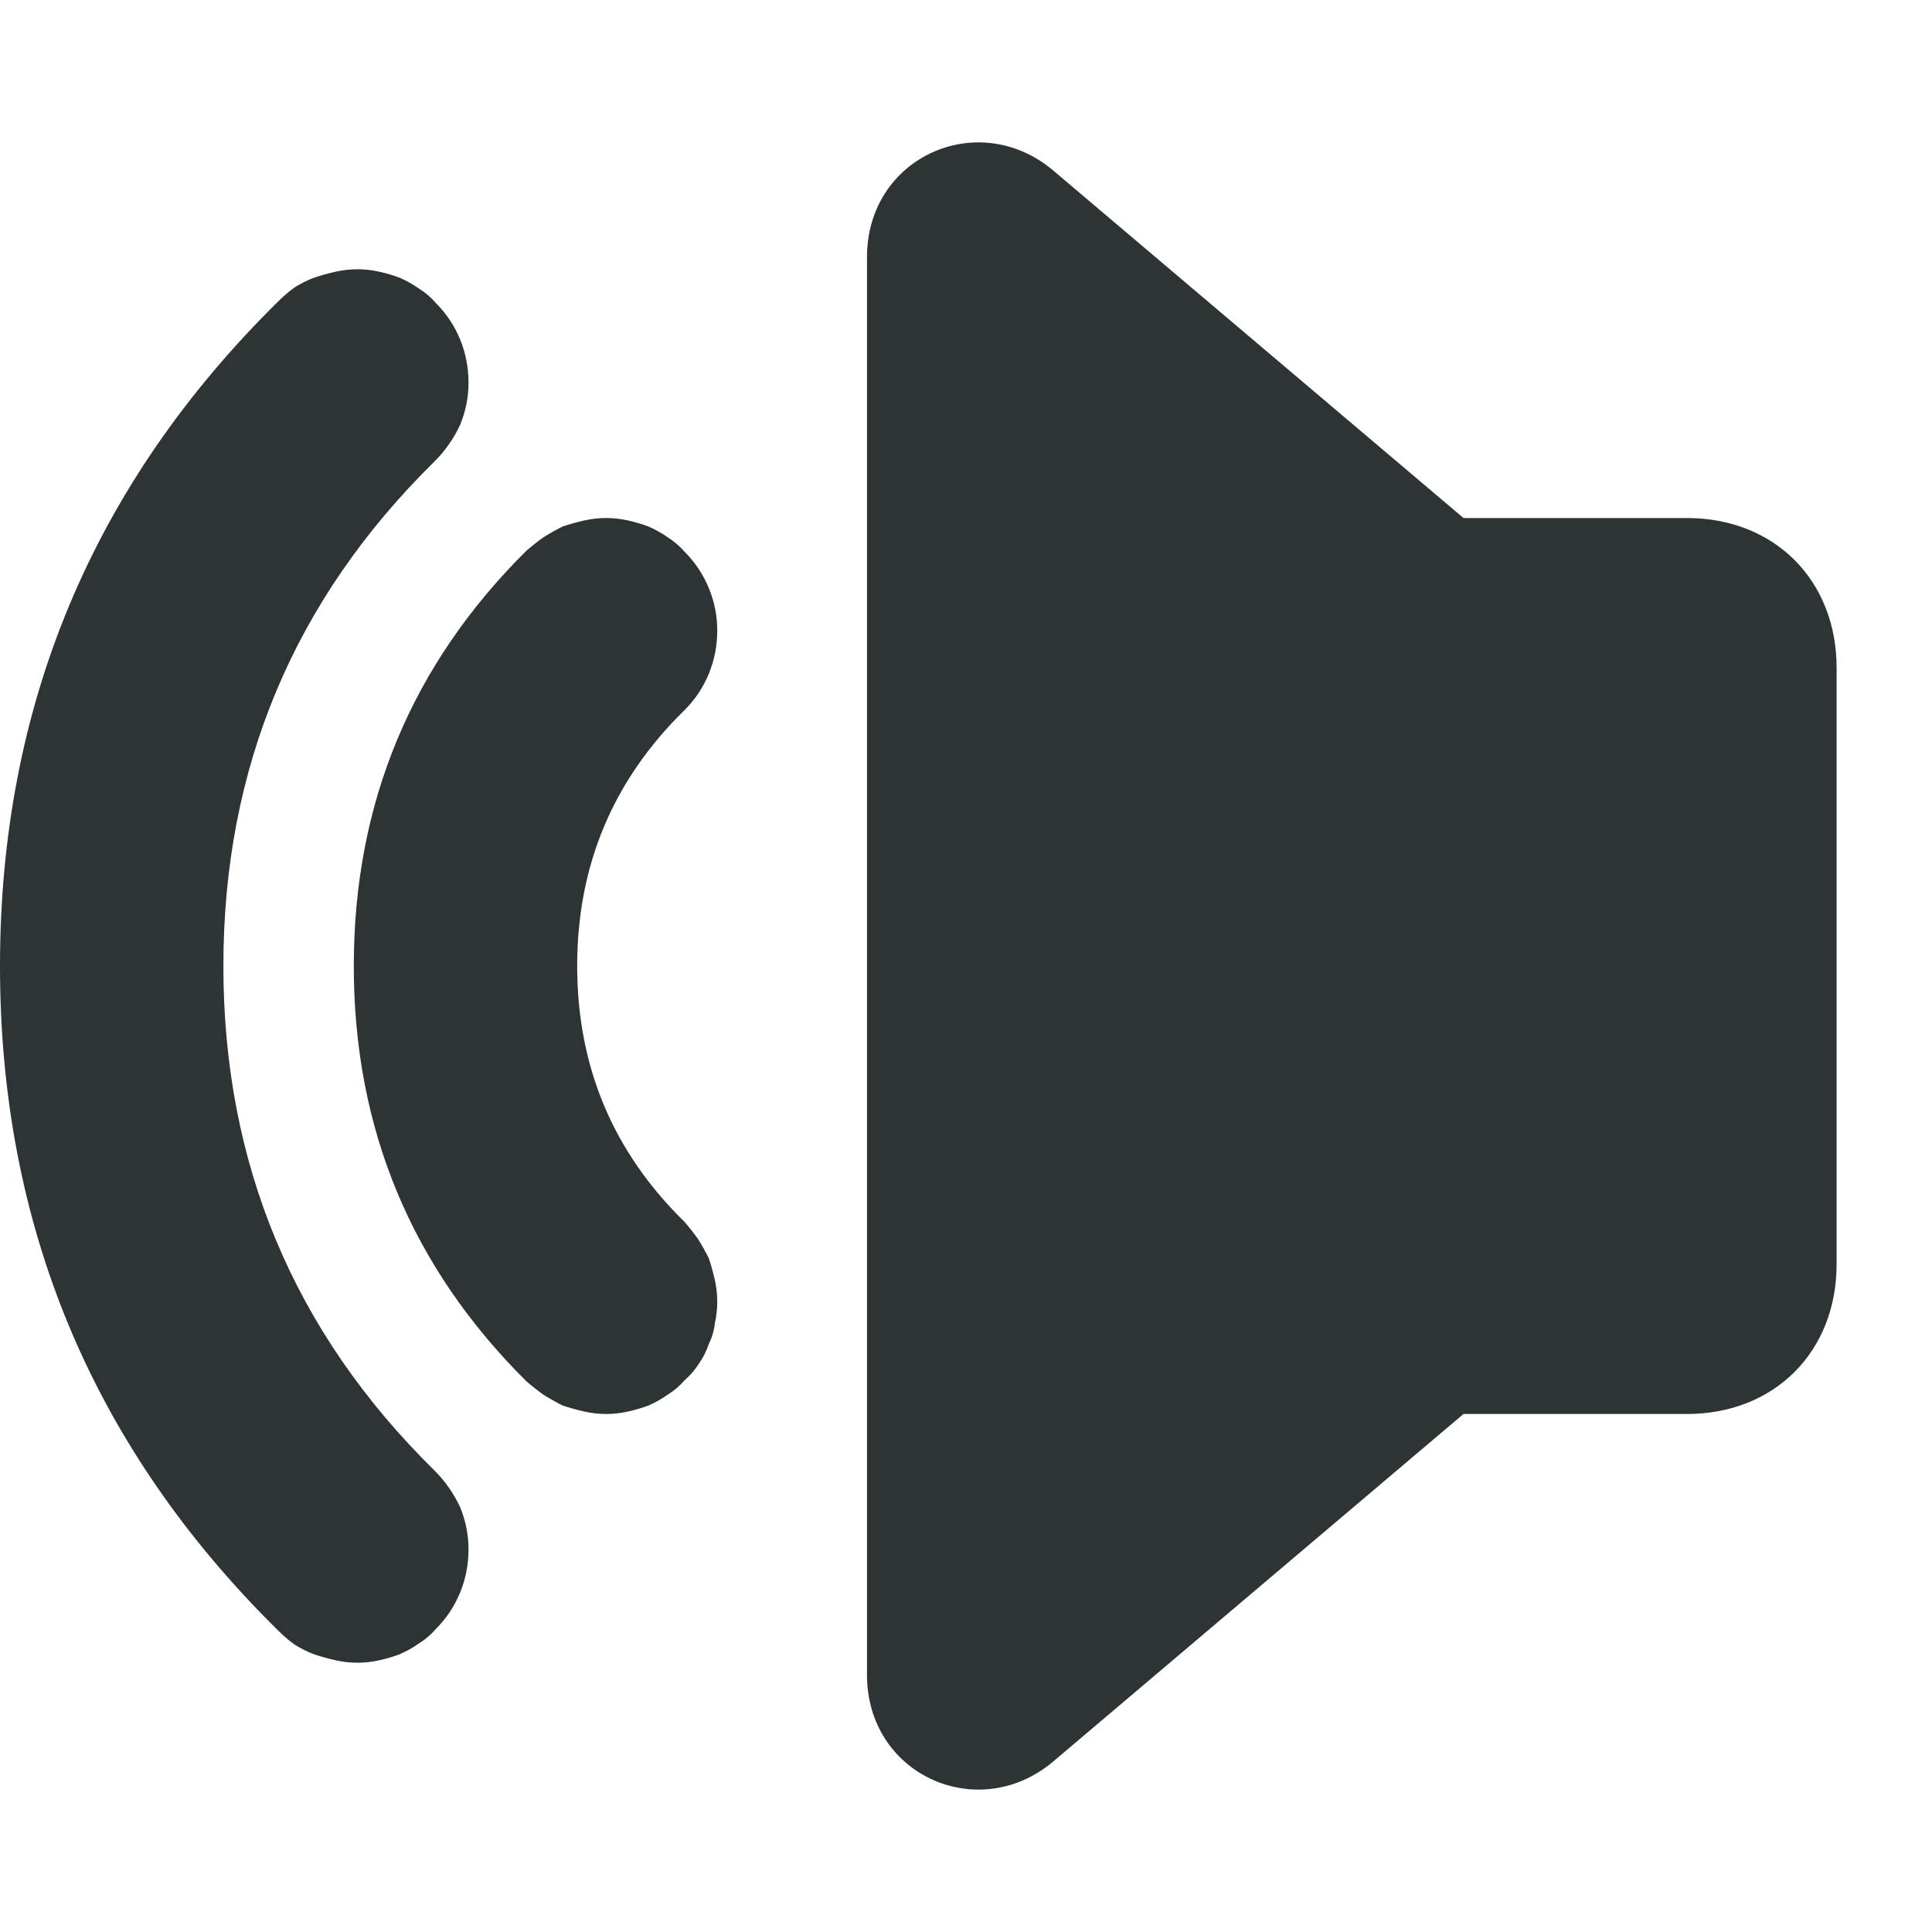
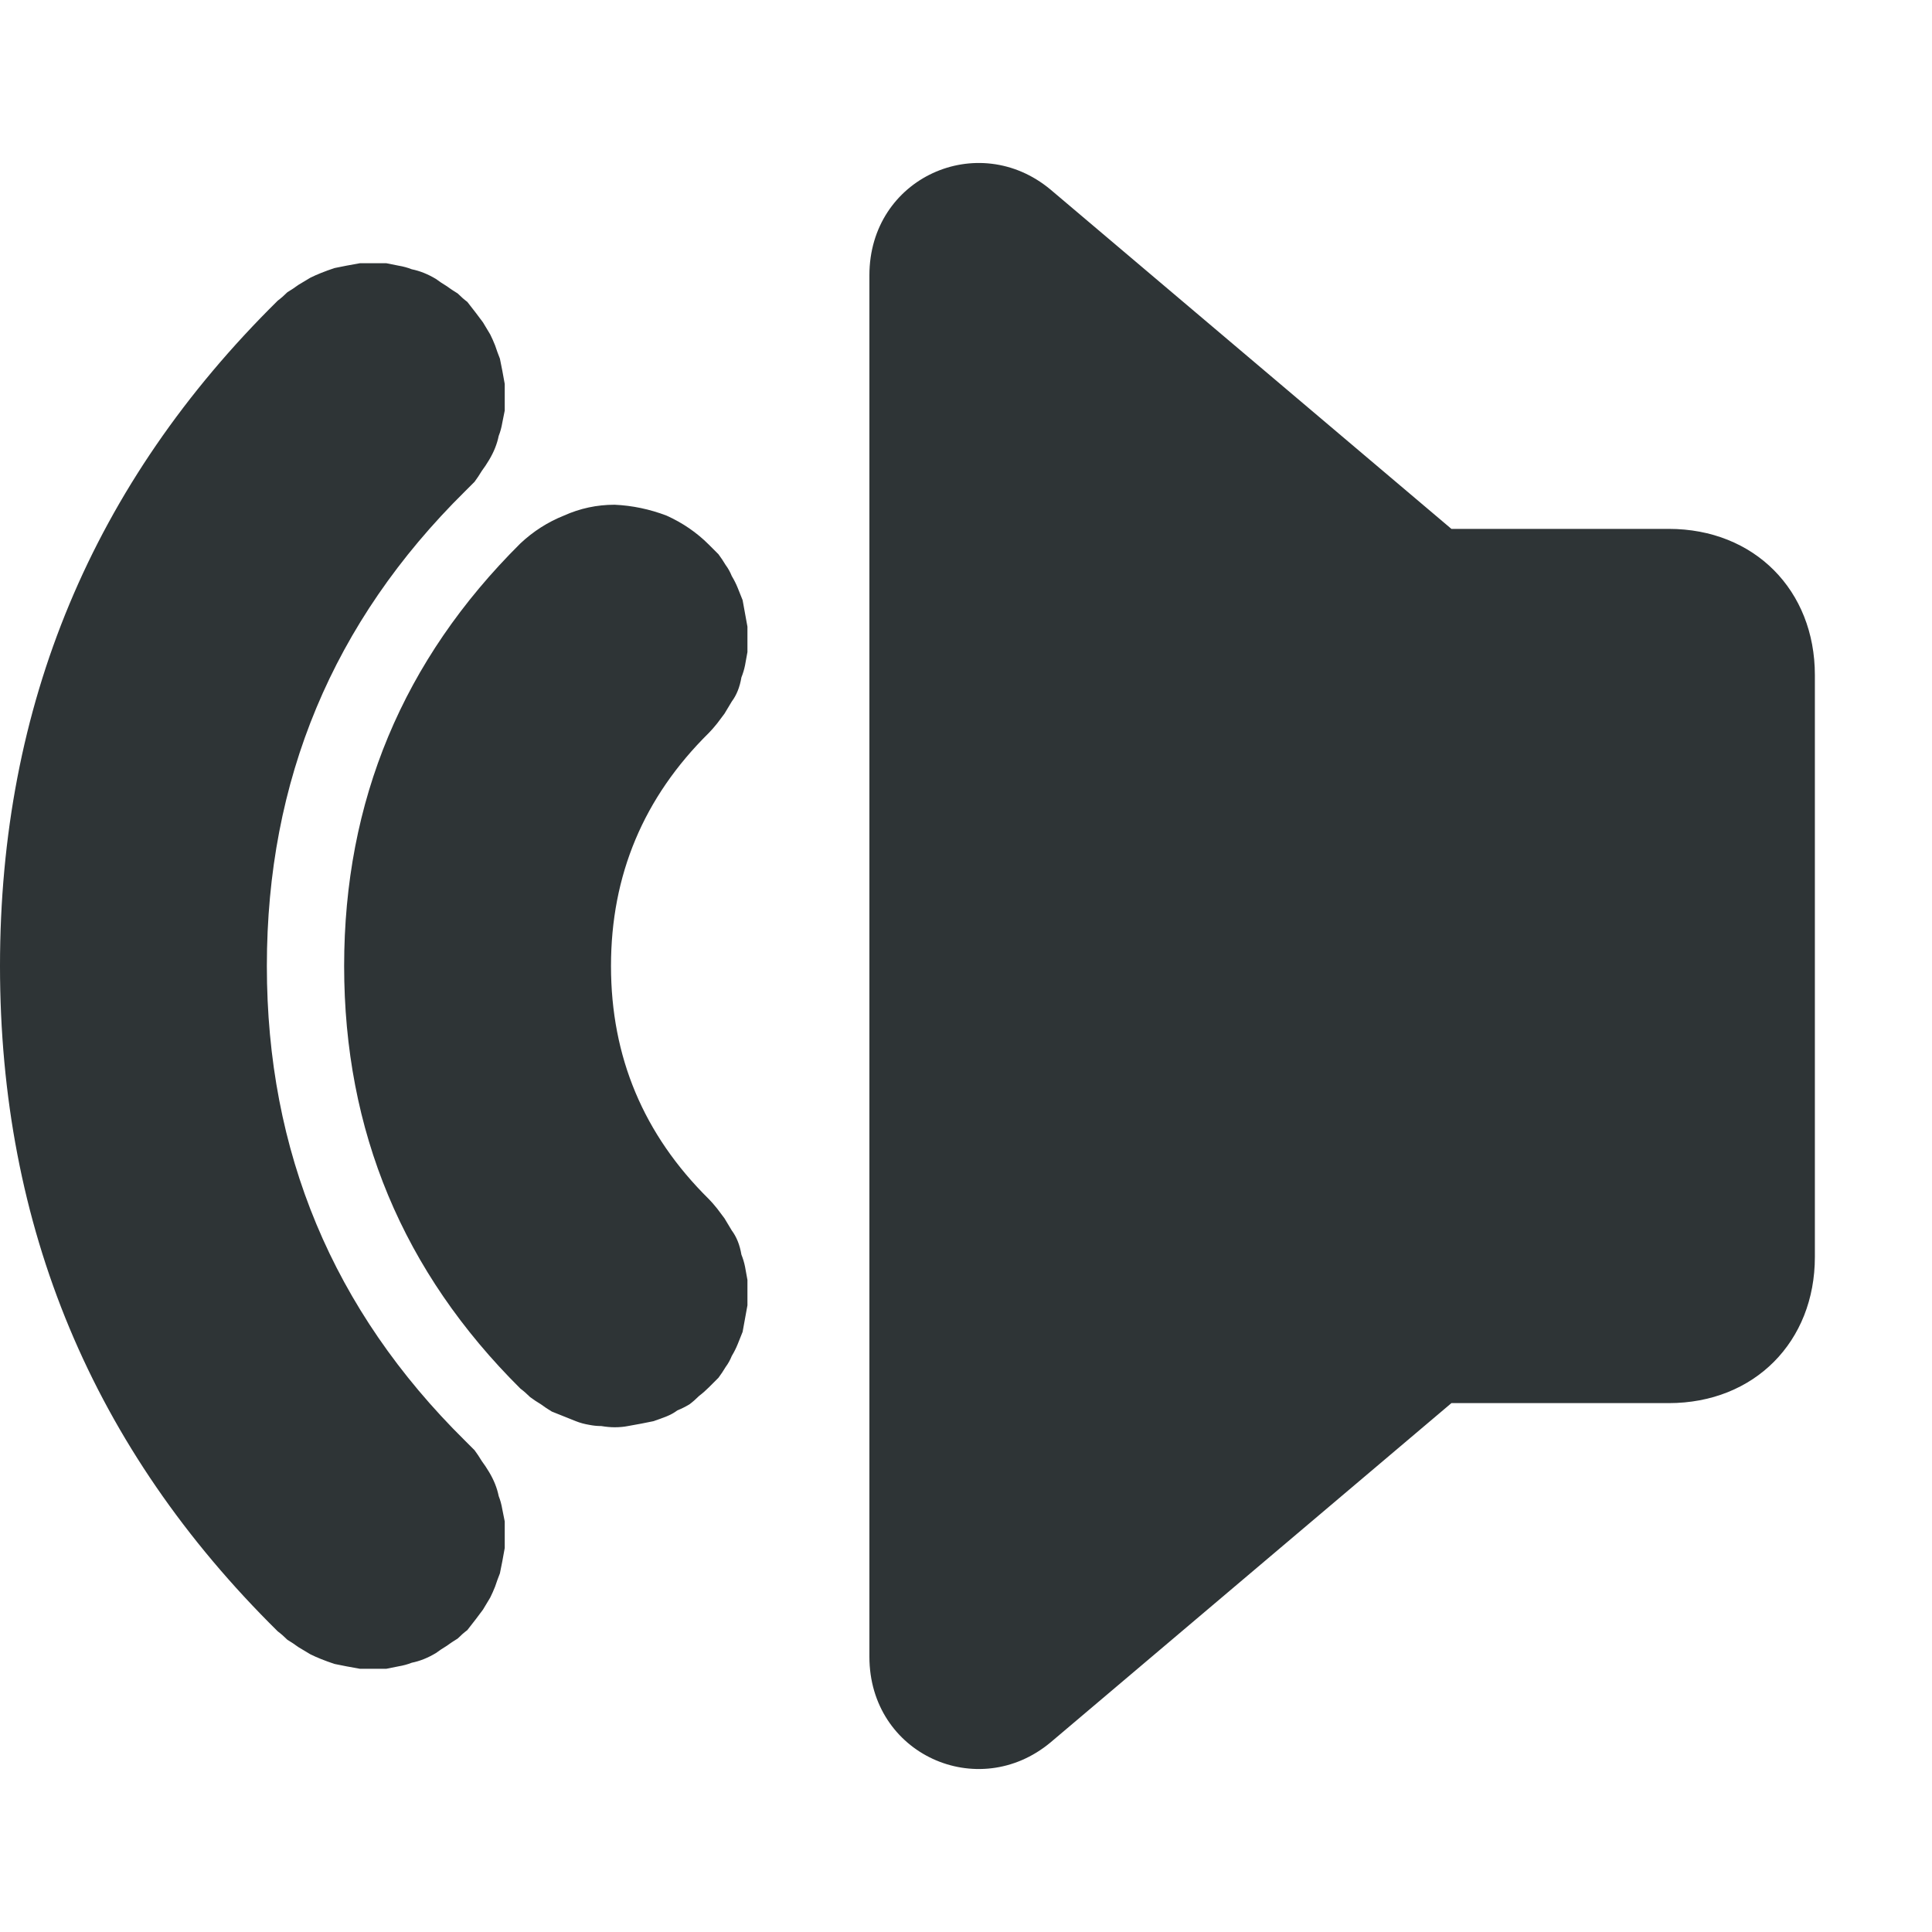
<svg xmlns="http://www.w3.org/2000/svg" width="16" height="16" viewBox="0 0 16 16" fill="#2e3436">
-   <path fill-rule="evenodd" d="M13.97 4.29C14.7 4.29 15.21 4.81 15.21 5.53L15.21 10.47C15.21 11.19 14.7 11.71 13.97 11.71L12.12 11.71L8.72 14.59C8.1 15.11 7.18 14.7 7.18 13.87L7.18 2.13C7.18 1.3 8.1 0.89 8.72 1.41L12.12 4.29L13.97 4.29ZM0 8Q0 4.77 2.3 2.5Q2.37 2.43 2.44 2.38Q2.52 2.33 2.6 2.3Q2.69 2.27 2.78 2.25Q2.87 2.23 2.96 2.23Q3.05 2.23 3.14 2.25Q3.23 2.27 3.31 2.3Q3.4 2.34 3.47 2.39Q3.55 2.44 3.61 2.51Q3.74 2.64 3.81 2.81Q3.88 2.98 3.88 3.17Q3.88 3.35 3.81 3.52Q3.73 3.69 3.6 3.82Q1.85 5.54 1.85 8Q1.85 10.46 3.6 12.18Q3.73 12.31 3.81 12.48Q3.88 12.65 3.88 12.83Q3.88 13.02 3.81 13.19Q3.74 13.36 3.61 13.49Q3.55 13.56 3.47 13.61Q3.4 13.66 3.31 13.7Q3.23 13.73 3.14 13.75Q3.05 13.77 2.96 13.77Q2.87 13.77 2.78 13.75Q2.69 13.73 2.6 13.7Q2.52 13.67 2.44 13.62Q2.37 13.57 2.3 13.5Q0 11.23 0 8ZM4.36 4.56Q2.93 5.98 2.93 8Q2.93 10.02 4.36 11.44Q4.43 11.5 4.5 11.55Q4.58 11.6 4.66 11.64Q4.75 11.67 4.84 11.69Q4.93 11.71 5.02 11.71Q5.11 11.71 5.2 11.69Q5.29 11.67 5.37 11.64Q5.46 11.6 5.53 11.55Q5.61 11.5 5.67 11.43Q5.74 11.37 5.79 11.29Q5.84 11.22 5.87 11.13Q5.91 11.05 5.92 10.96Q5.94 10.87 5.94 10.78Q5.94 10.69 5.92 10.6Q5.9 10.51 5.87 10.42Q5.83 10.34 5.78 10.26Q5.73 10.19 5.67 10.12Q4.78 9.25 4.78 8Q4.78 6.75 5.67 5.88Q5.8 5.75 5.87 5.58Q5.94 5.41 5.94 5.22Q5.94 5.04 5.87 4.87Q5.8 4.7 5.67 4.57Q5.61 4.5 5.53 4.45Q5.46 4.4 5.37 4.36Q5.29 4.33 5.2 4.31Q5.11 4.29 5.02 4.29Q4.93 4.29 4.84 4.31Q4.75 4.33 4.66 4.36Q4.58 4.4 4.5 4.45Q4.43 4.5 4.36 4.56Z" />
+   <path fill-rule="evenodd" d="M13.82 4.38C14.53 4.38 15.03 4.89 15.03 5.59L15.03 10.41C15.03 11.11 14.53 11.62 13.82 11.62L12.02 11.62L8.7 14.43C8.1 14.93 7.2 14.53 7.2 13.72L7.2 2.28C7.2 1.47 8.1 1.07 8.7 1.57L12.02 4.38L13.82 4.38ZM0 8Q0 4.76 2.3 2.49Q2.34 2.46 2.38 2.42Q2.43 2.39 2.47 2.36Q2.52 2.33 2.57 2.3Q2.61 2.28 2.66 2.26Q2.71 2.24 2.77 2.22Q2.82 2.21 2.87 2.2Q2.92 2.19 2.98 2.18Q3.03 2.18 3.09 2.18Q3.14 2.18 3.2 2.18Q3.25 2.19 3.3 2.2Q3.36 2.21 3.41 2.23Q3.46 2.24 3.51 2.26Q3.56 2.28 3.61 2.31Q3.65 2.34 3.7 2.37Q3.74 2.4 3.79 2.43Q3.83 2.47 3.87 2.5Q3.9 2.54 3.94 2.59Q3.97 2.63 4 2.67Q4.03 2.72 4.06 2.77Q4.08 2.81 4.1 2.86Q4.12 2.92 4.14 2.97Q4.15 3.02 4.16 3.07Q4.17 3.13 4.18 3.18Q4.18 3.23 4.18 3.29Q4.18 3.34 4.18 3.4Q4.17 3.45 4.16 3.5Q4.15 3.56 4.13 3.61Q4.12 3.66 4.1 3.71Q4.08 3.76 4.05 3.81Q4.02 3.86 3.99 3.9Q3.96 3.95 3.93 3.99Q3.89 4.03 3.85 4.07Q2.21 5.69 2.21 8Q2.21 10.31 3.85 11.93Q3.89 11.97 3.93 12.01Q3.96 12.05 3.99 12.1Q4.02 12.14 4.05 12.19Q4.08 12.24 4.1 12.29Q4.12 12.34 4.13 12.39Q4.15 12.44 4.16 12.5Q4.17 12.55 4.18 12.6Q4.18 12.66 4.18 12.71Q4.18 12.77 4.18 12.82Q4.17 12.87 4.16 12.93Q4.15 12.98 4.14 13.03Q4.12 13.08 4.1 13.14Q4.08 13.19 4.06 13.23Q4.03 13.28 4 13.33Q3.97 13.37 3.94 13.41Q3.9 13.46 3.87 13.5Q3.83 13.53 3.79 13.57Q3.74 13.6 3.7 13.63Q3.65 13.66 3.61 13.69Q3.56 13.72 3.51 13.74Q3.46 13.76 3.41 13.77Q3.36 13.79 3.3 13.8Q3.25 13.81 3.2 13.82Q3.14 13.82 3.09 13.82Q3.03 13.82 2.98 13.82Q2.92 13.81 2.87 13.8Q2.82 13.79 2.77 13.78Q2.71 13.76 2.66 13.74Q2.61 13.72 2.57 13.7Q2.52 13.67 2.47 13.64Q2.43 13.61 2.38 13.58Q2.34 13.54 2.3 13.51Q0 11.24 0 8ZM4.31 4.5Q2.85 5.95 2.85 8Q2.85 10.05 4.31 11.5Q4.35 11.53 4.39 11.57Q4.43 11.6 4.48 11.63Q4.52 11.66 4.57 11.69Q4.62 11.71 4.67 11.73Q4.72 11.75 4.77 11.77Q4.82 11.79 4.88 11.8Q4.93 11.81 4.98 11.81Q5.04 11.82 5.09 11.82Q5.15 11.82 5.2 11.81Q5.26 11.8 5.31 11.79Q5.36 11.78 5.41 11.77Q5.47 11.75 5.52 11.73Q5.57 11.71 5.61 11.68Q5.66 11.66 5.71 11.63Q5.75 11.6 5.79 11.56Q5.83 11.53 5.87 11.49Q5.91 11.45 5.95 11.41Q5.98 11.37 6.01 11.32Q6.04 11.28 6.06 11.23Q6.09 11.18 6.11 11.13Q6.13 11.08 6.15 11.03Q6.16 10.97 6.17 10.92Q6.18 10.87 6.19 10.81Q6.19 10.76 6.19 10.71Q6.19 10.65 6.19 10.6Q6.18 10.54 6.17 10.49Q6.16 10.44 6.14 10.39Q6.13 10.33 6.11 10.28Q6.09 10.23 6.06 10.19Q6.03 10.14 6 10.09Q5.97 10.05 5.94 10.01Q5.9 9.96 5.87 9.93Q5.06 9.13 5.06 8Q5.06 6.87 5.87 6.07Q5.9 6.04 5.94 5.99Q5.97 5.95 6 5.91Q6.03 5.86 6.06 5.81Q6.09 5.77 6.11 5.72Q6.13 5.67 6.14 5.61Q6.16 5.56 6.17 5.51Q6.18 5.46 6.19 5.4Q6.19 5.35 6.19 5.29Q6.19 5.24 6.19 5.19Q6.18 5.13 6.17 5.08Q6.16 5.03 6.15 4.97Q6.13 4.92 6.11 4.87Q6.09 4.82 6.06 4.77Q6.04 4.72 6.01 4.68Q5.98 4.63 5.95 4.59Q5.91 4.55 5.87 4.51Q5.72 4.36 5.52 4.27Q5.31 4.19 5.09 4.18Q4.87 4.18 4.67 4.27Q4.47 4.35 4.31 4.5Z" />
</svg>
